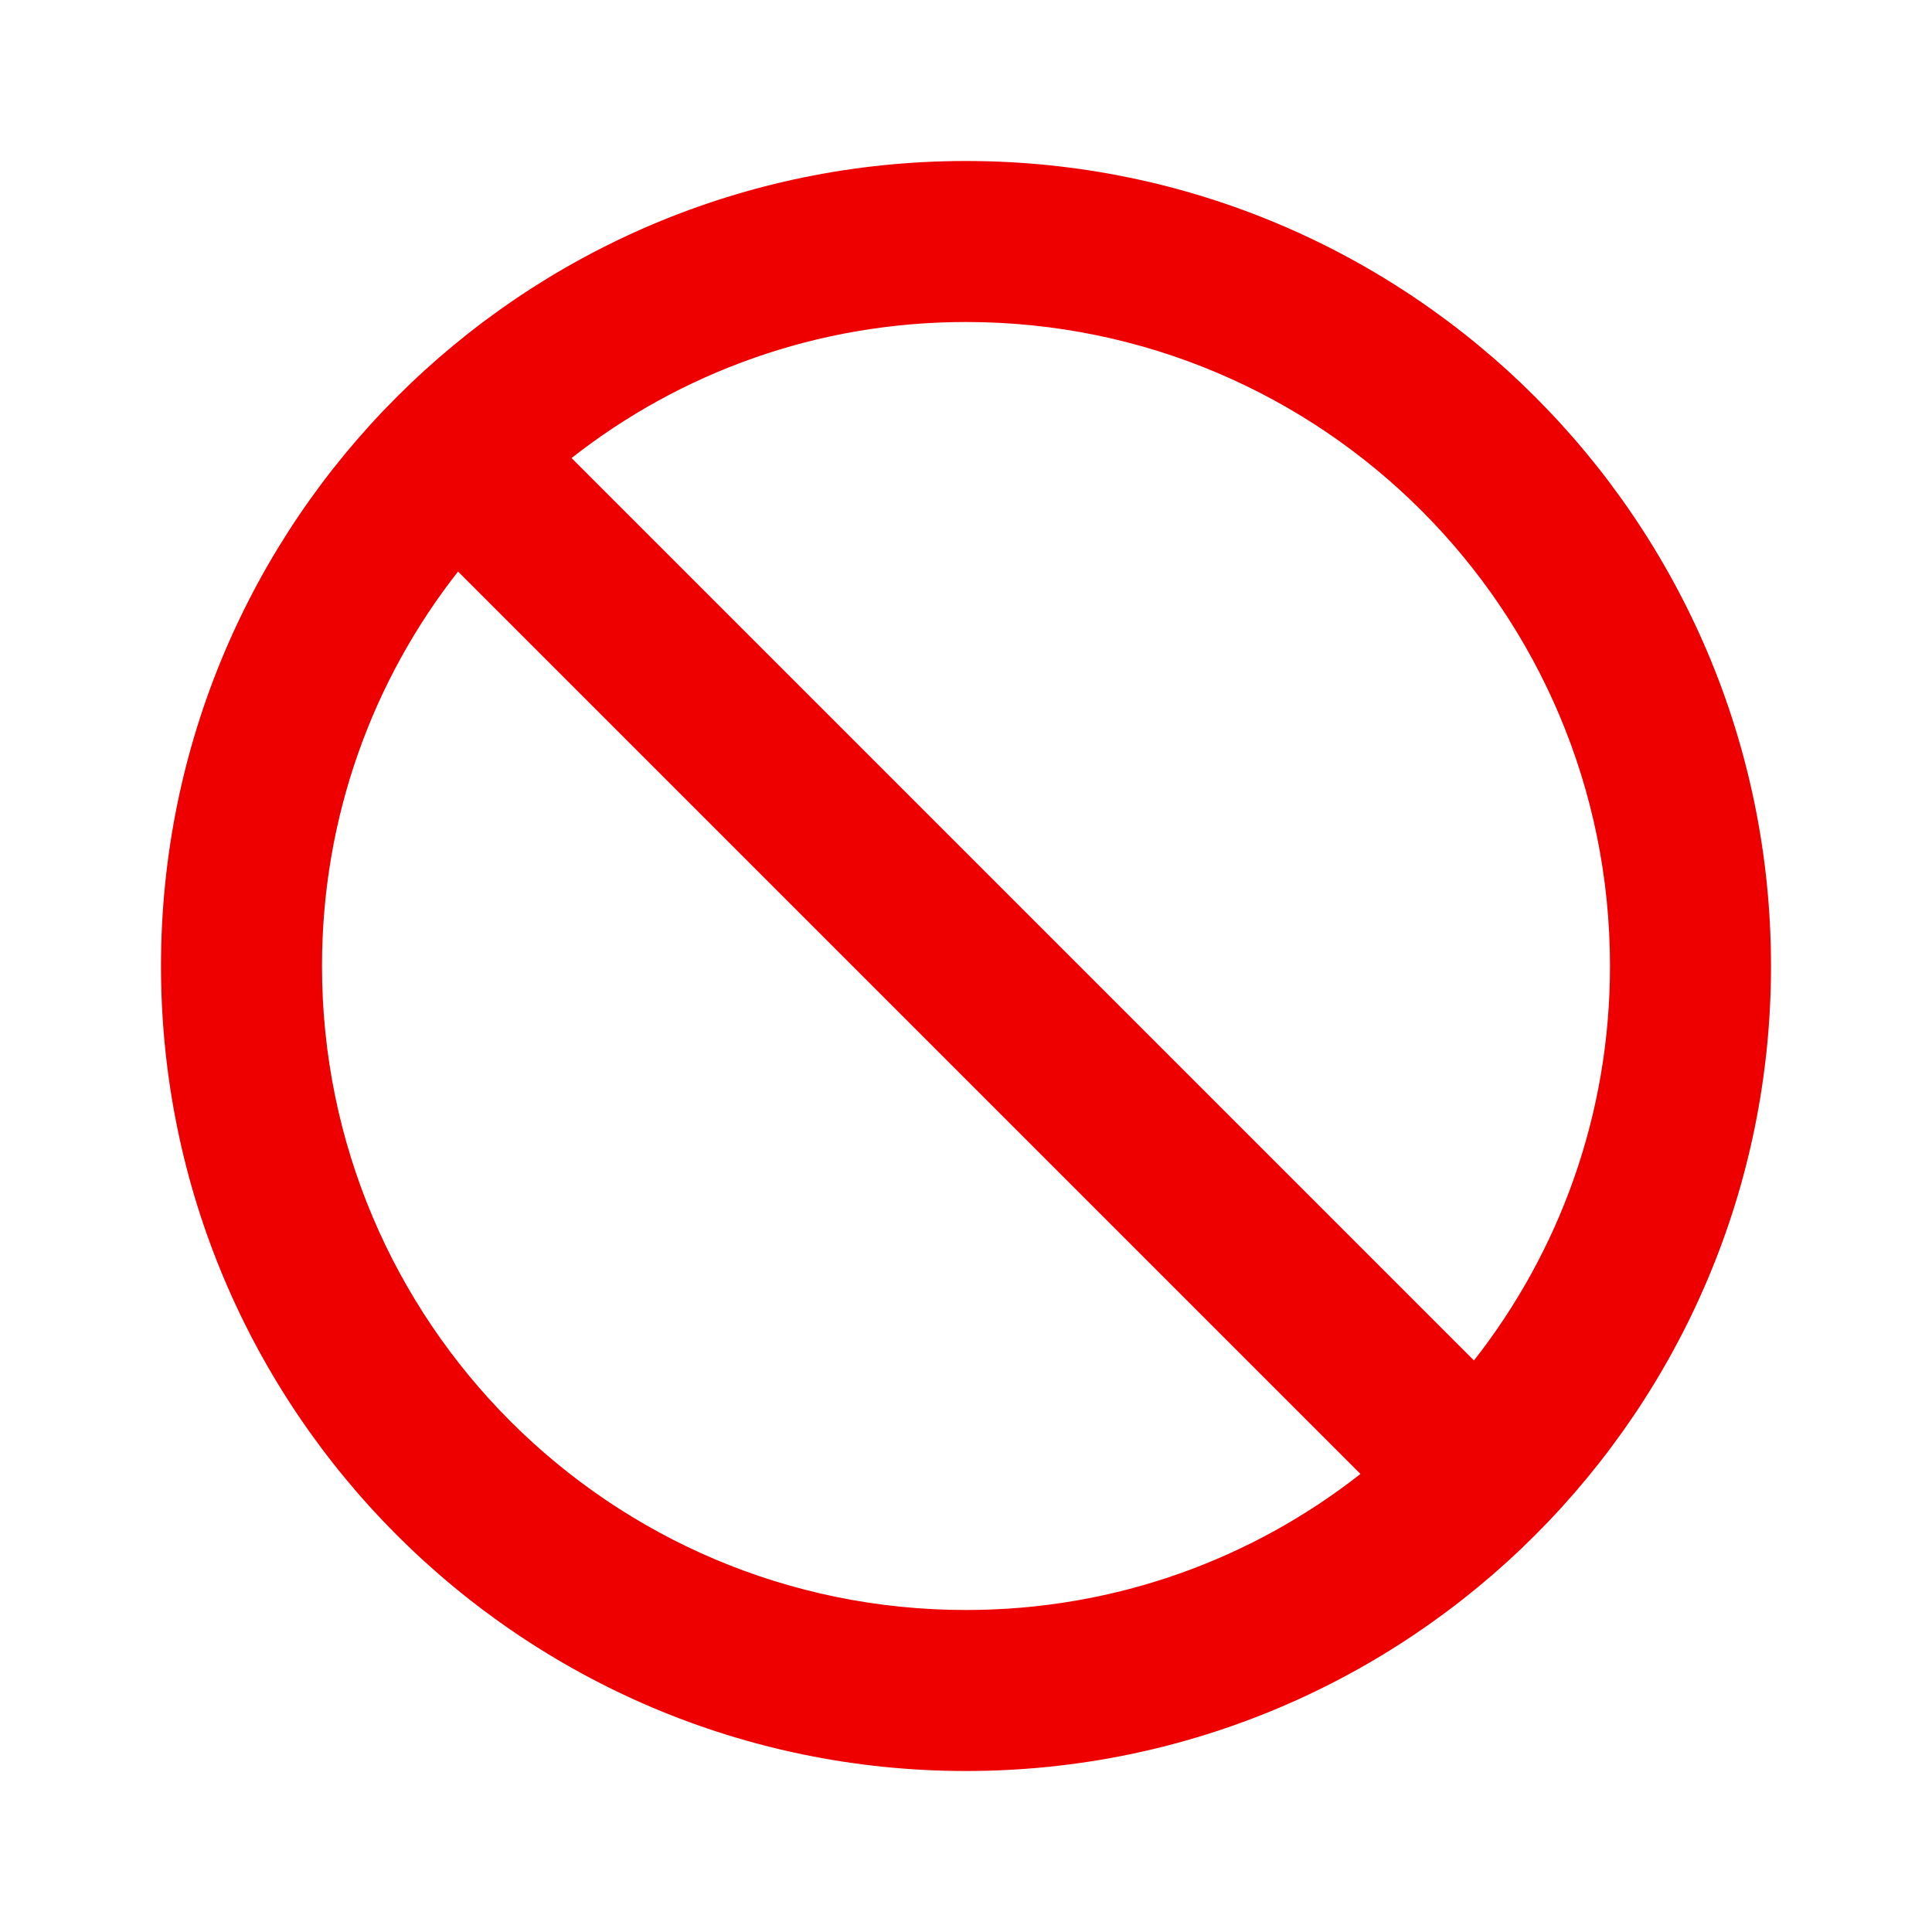
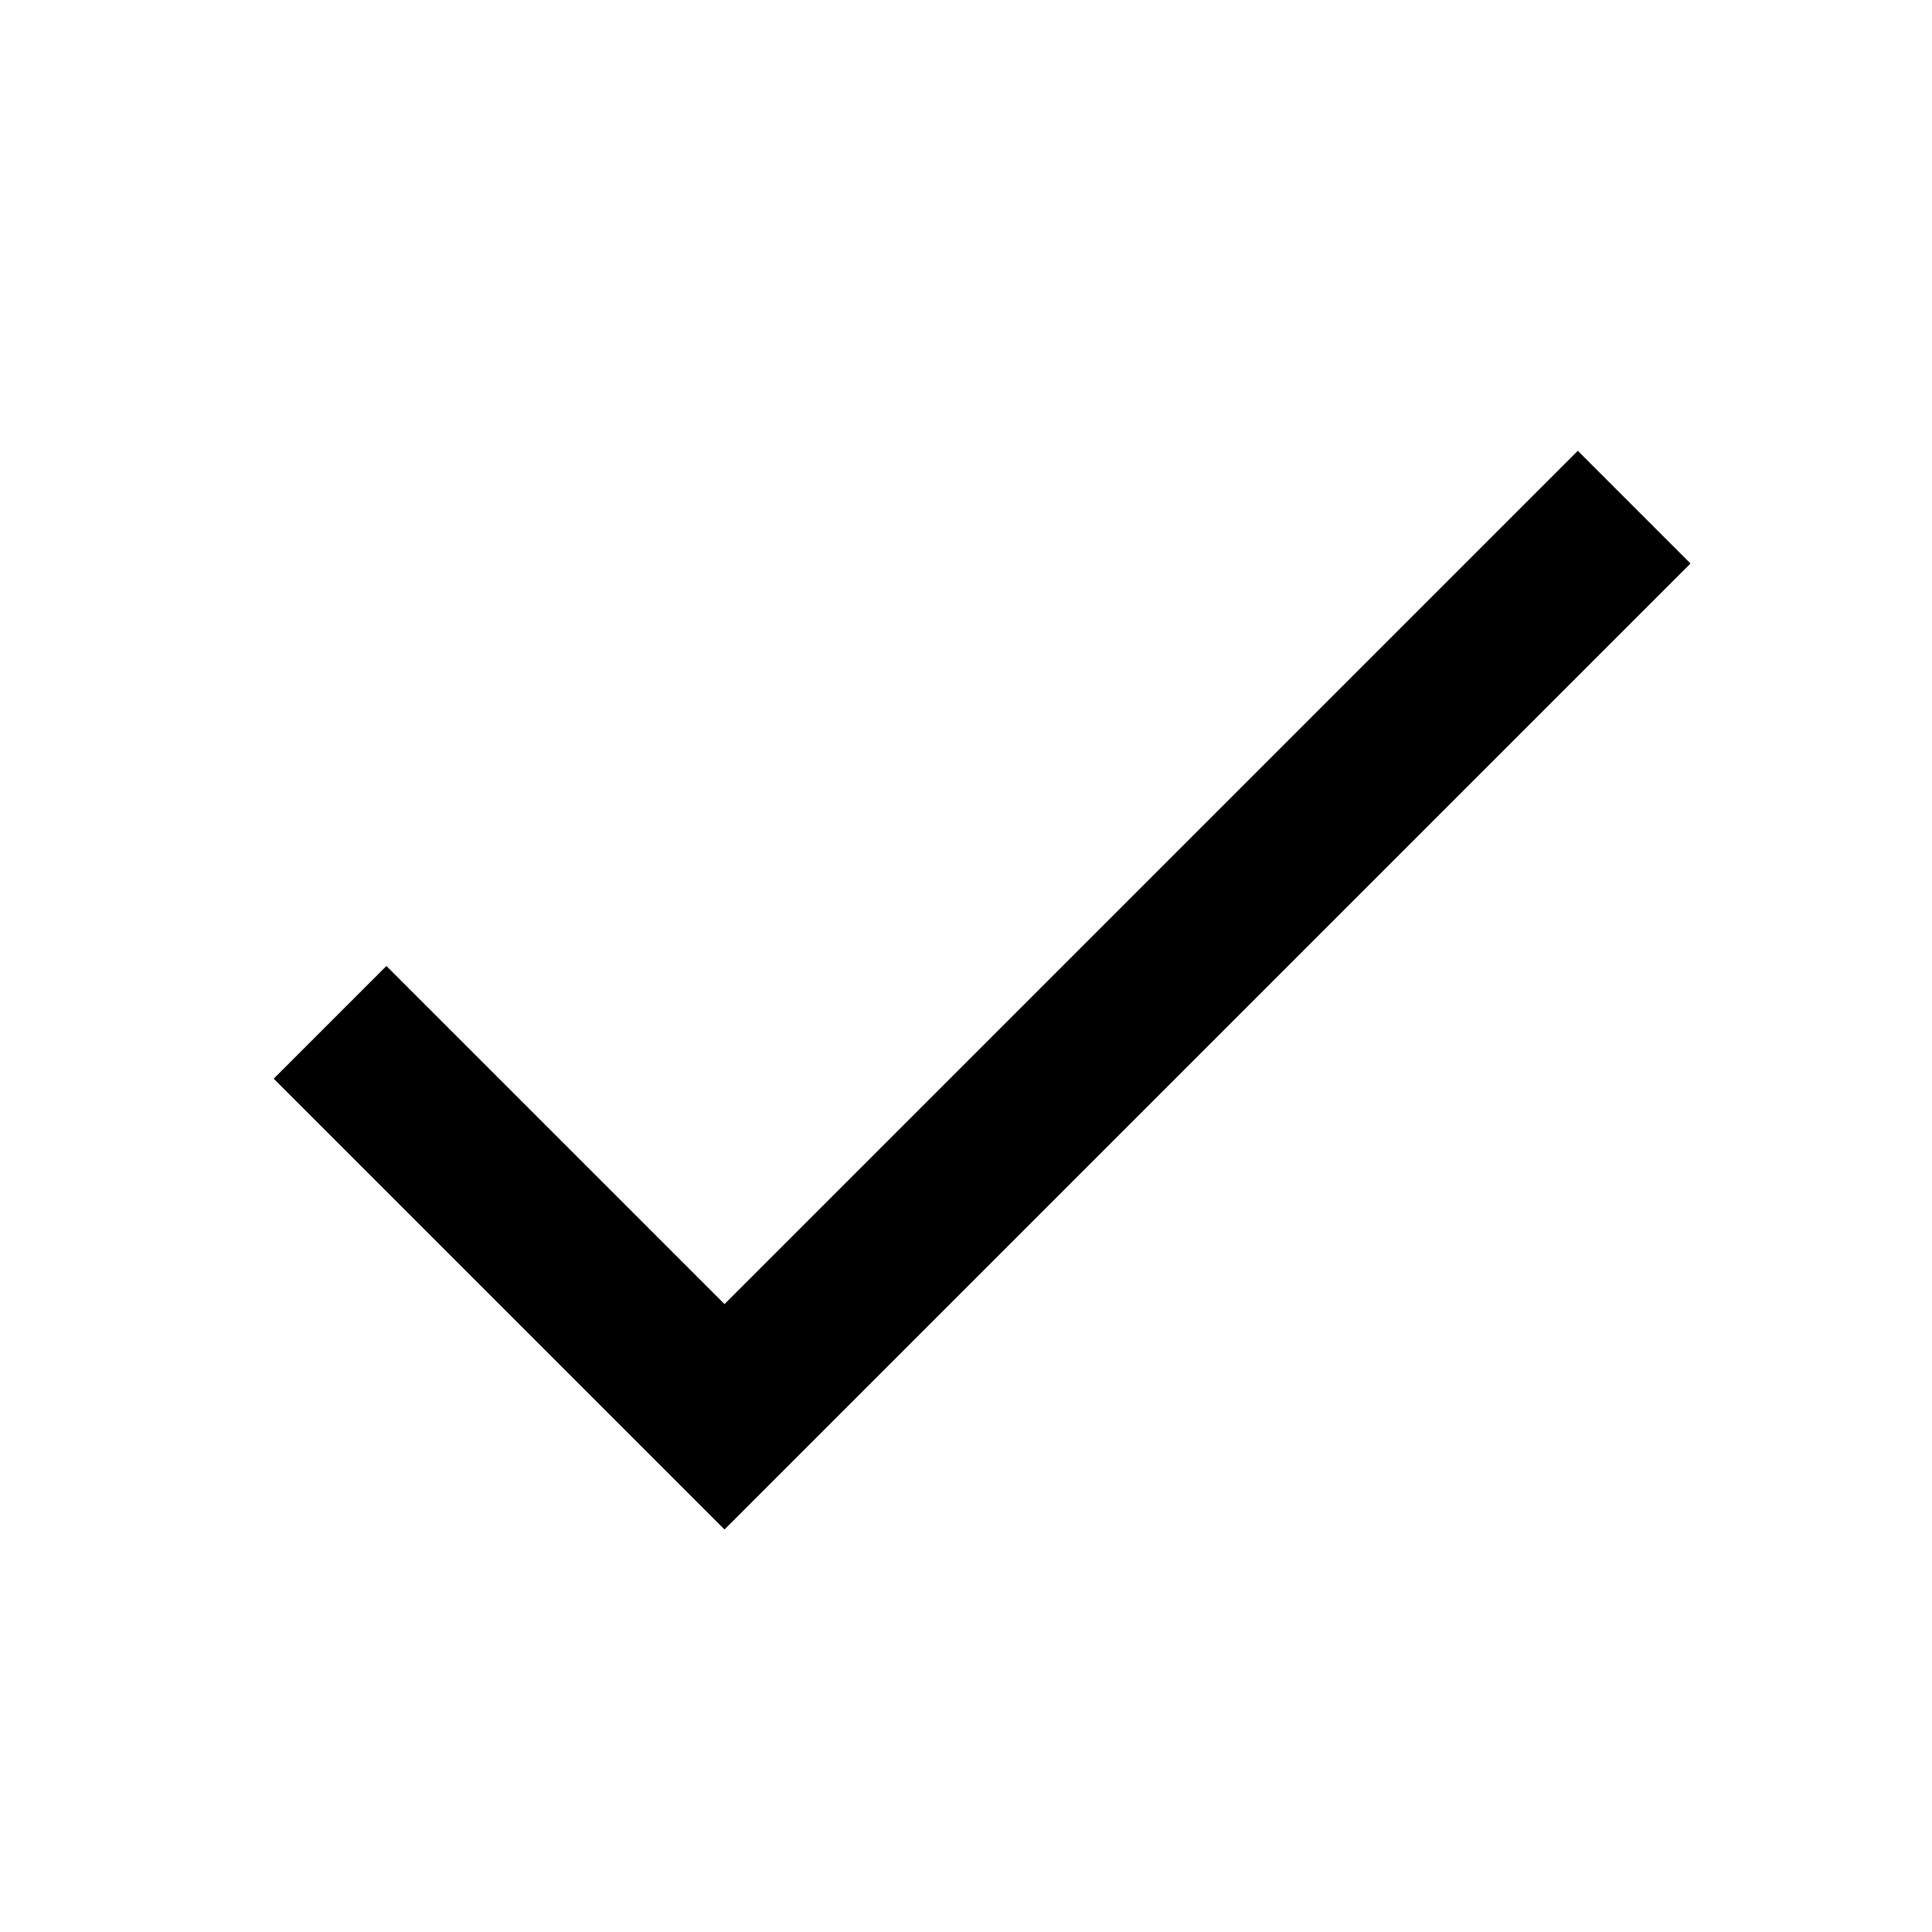
- <svg xmlns="http://www.w3.org/2000/svg" fill="#E00" height="24" viewBox="0 0 24 24" width="24">
+ <svg xmlns="http://www.w3.org/2000/svg" fill="#000000" height="24" viewBox="0 0 24 24" width="24">
  <path d="M0 0h24v24H0z" fill="none" />
-   <path d="M12 2C6.48 2 2 6.48 2 12s4.48 10 10 10 10-4.48 10-10S17.52 2 12 2zm0 18c-4.42 0-8-3.58-8-8 0-1.85.63-3.55 1.69-4.9L16.9 18.31C15.55 19.37 13.85 20 12 20zm6.31-3.1L7.1 5.69C8.45 4.63 10.15 4 12 4c4.42 0 8 3.58 8 8 0 1.85-.63 3.55-1.69 4.9z" />
+   <path d="M9 16.2L4.8 12l-1.4 1.4L9 19 21 7l-1.4-1.4L9 16.2z" />
</svg>
